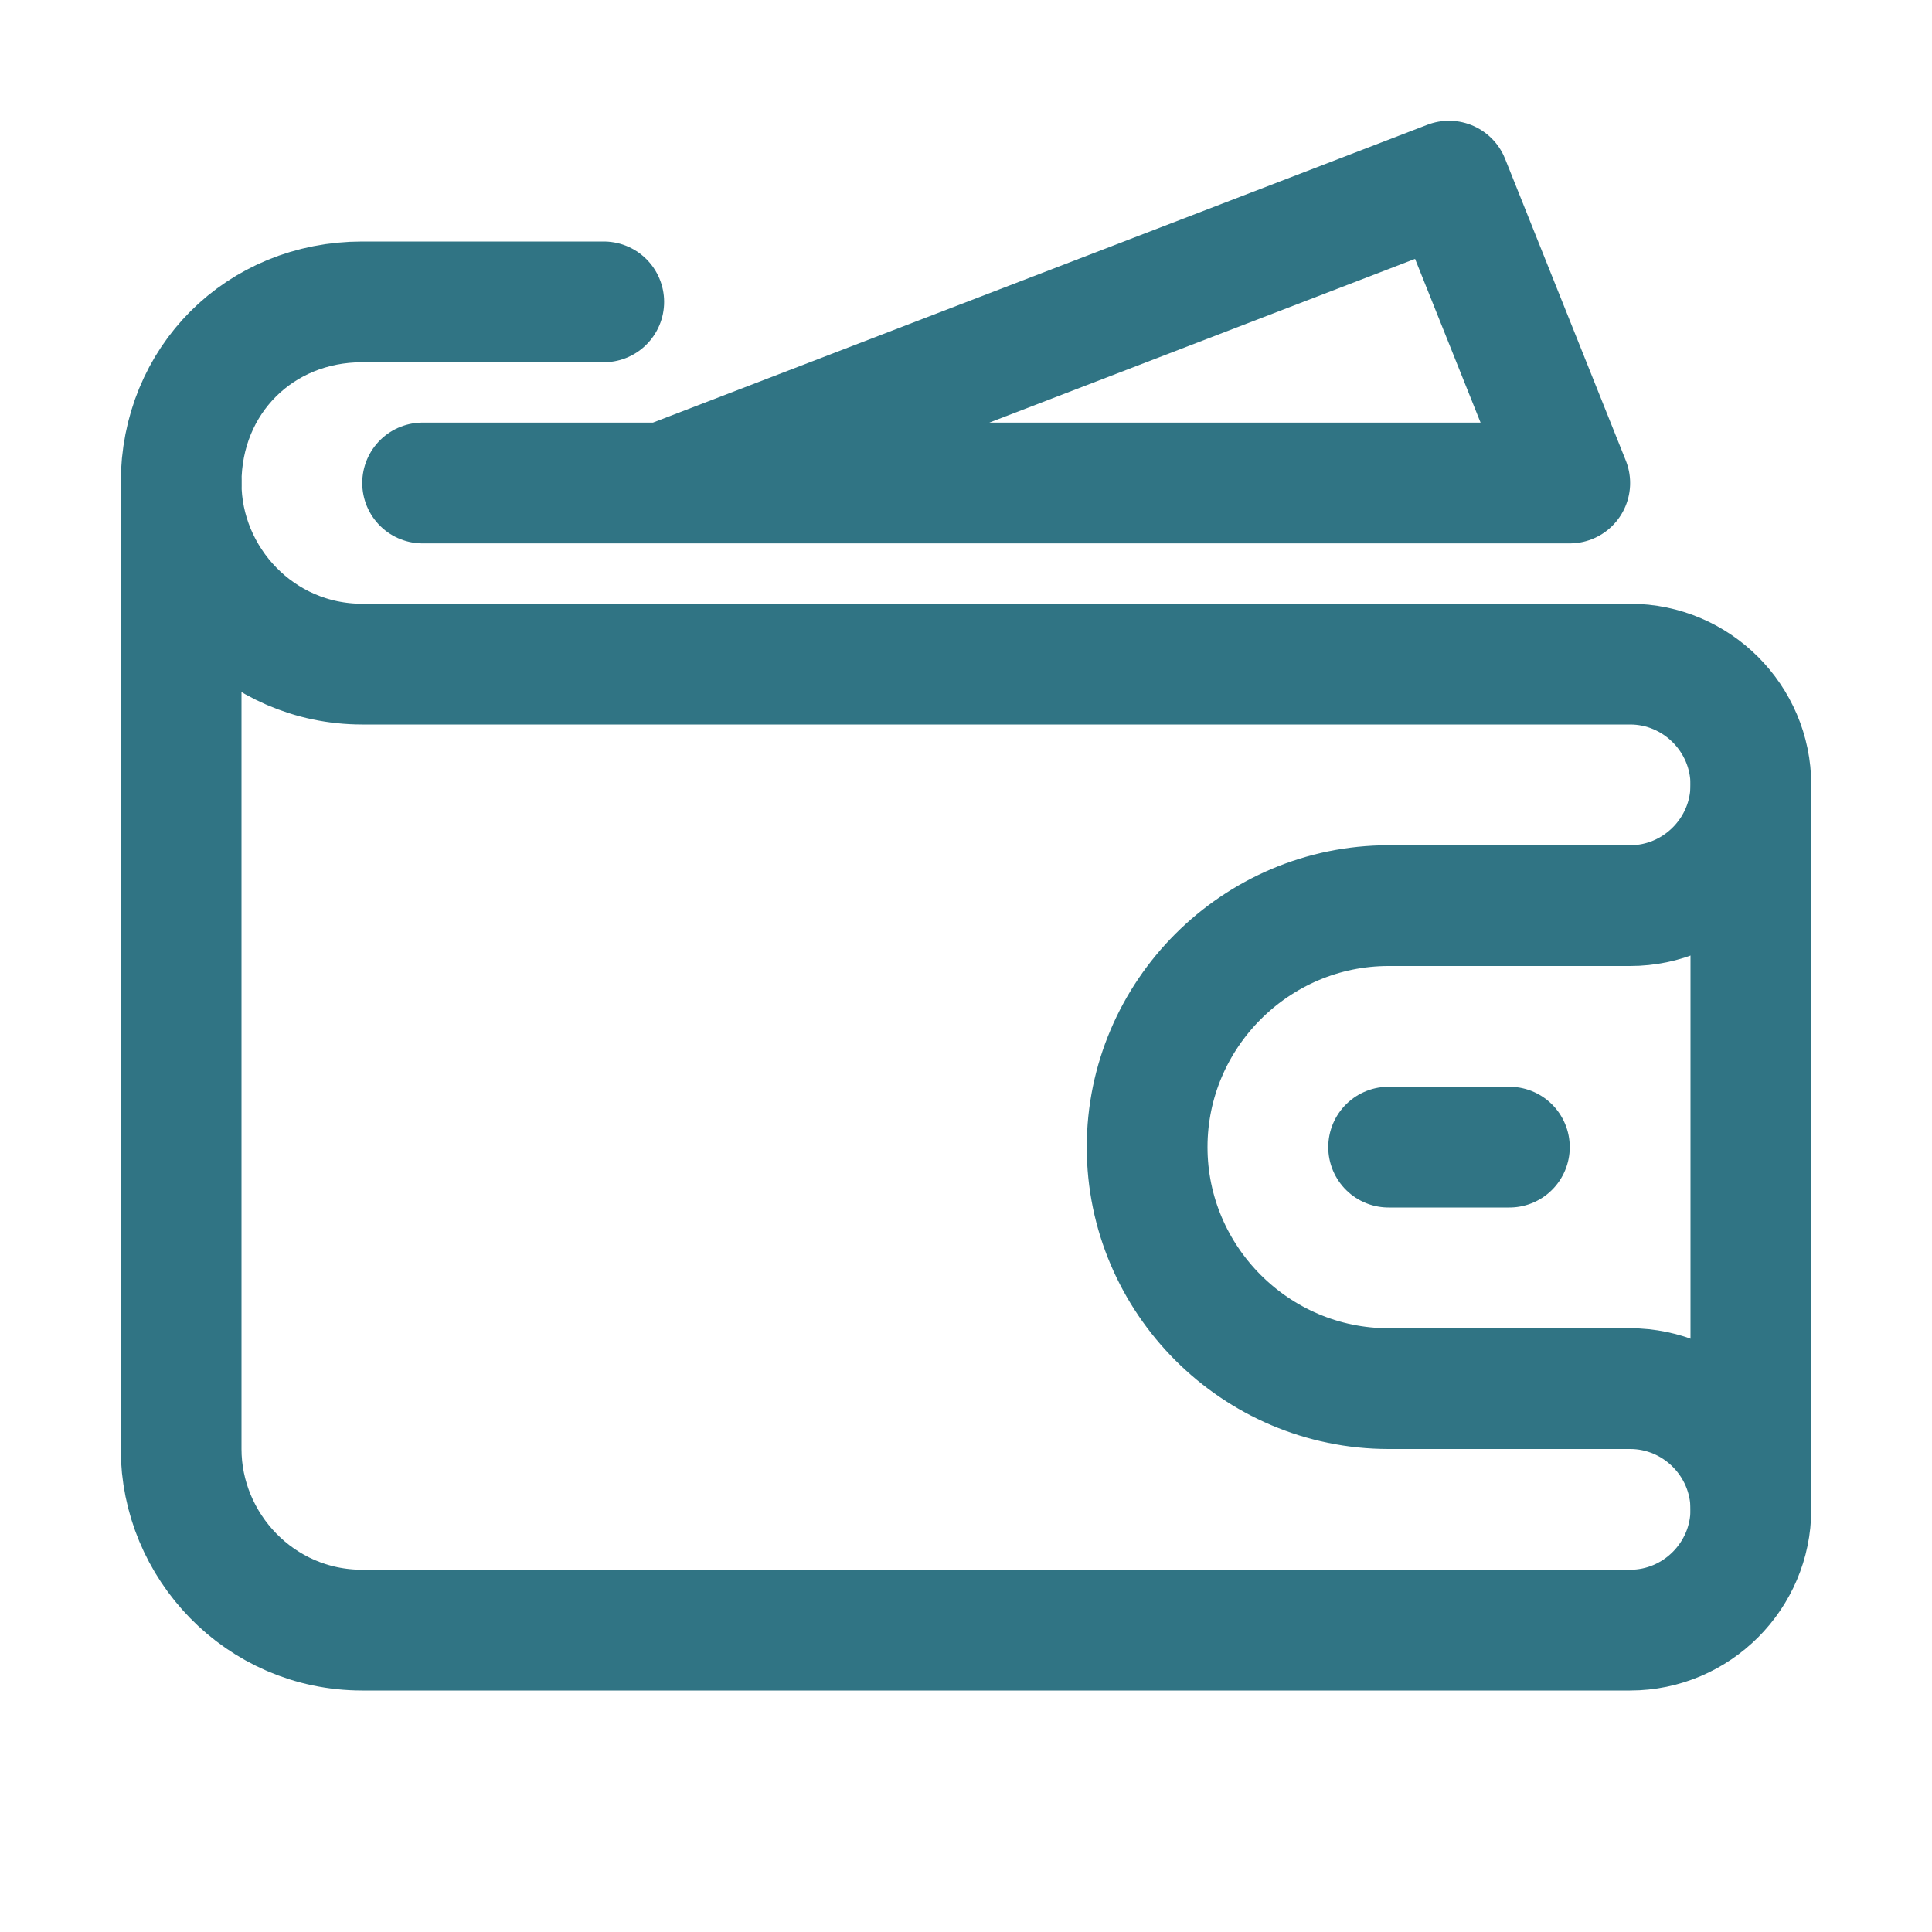
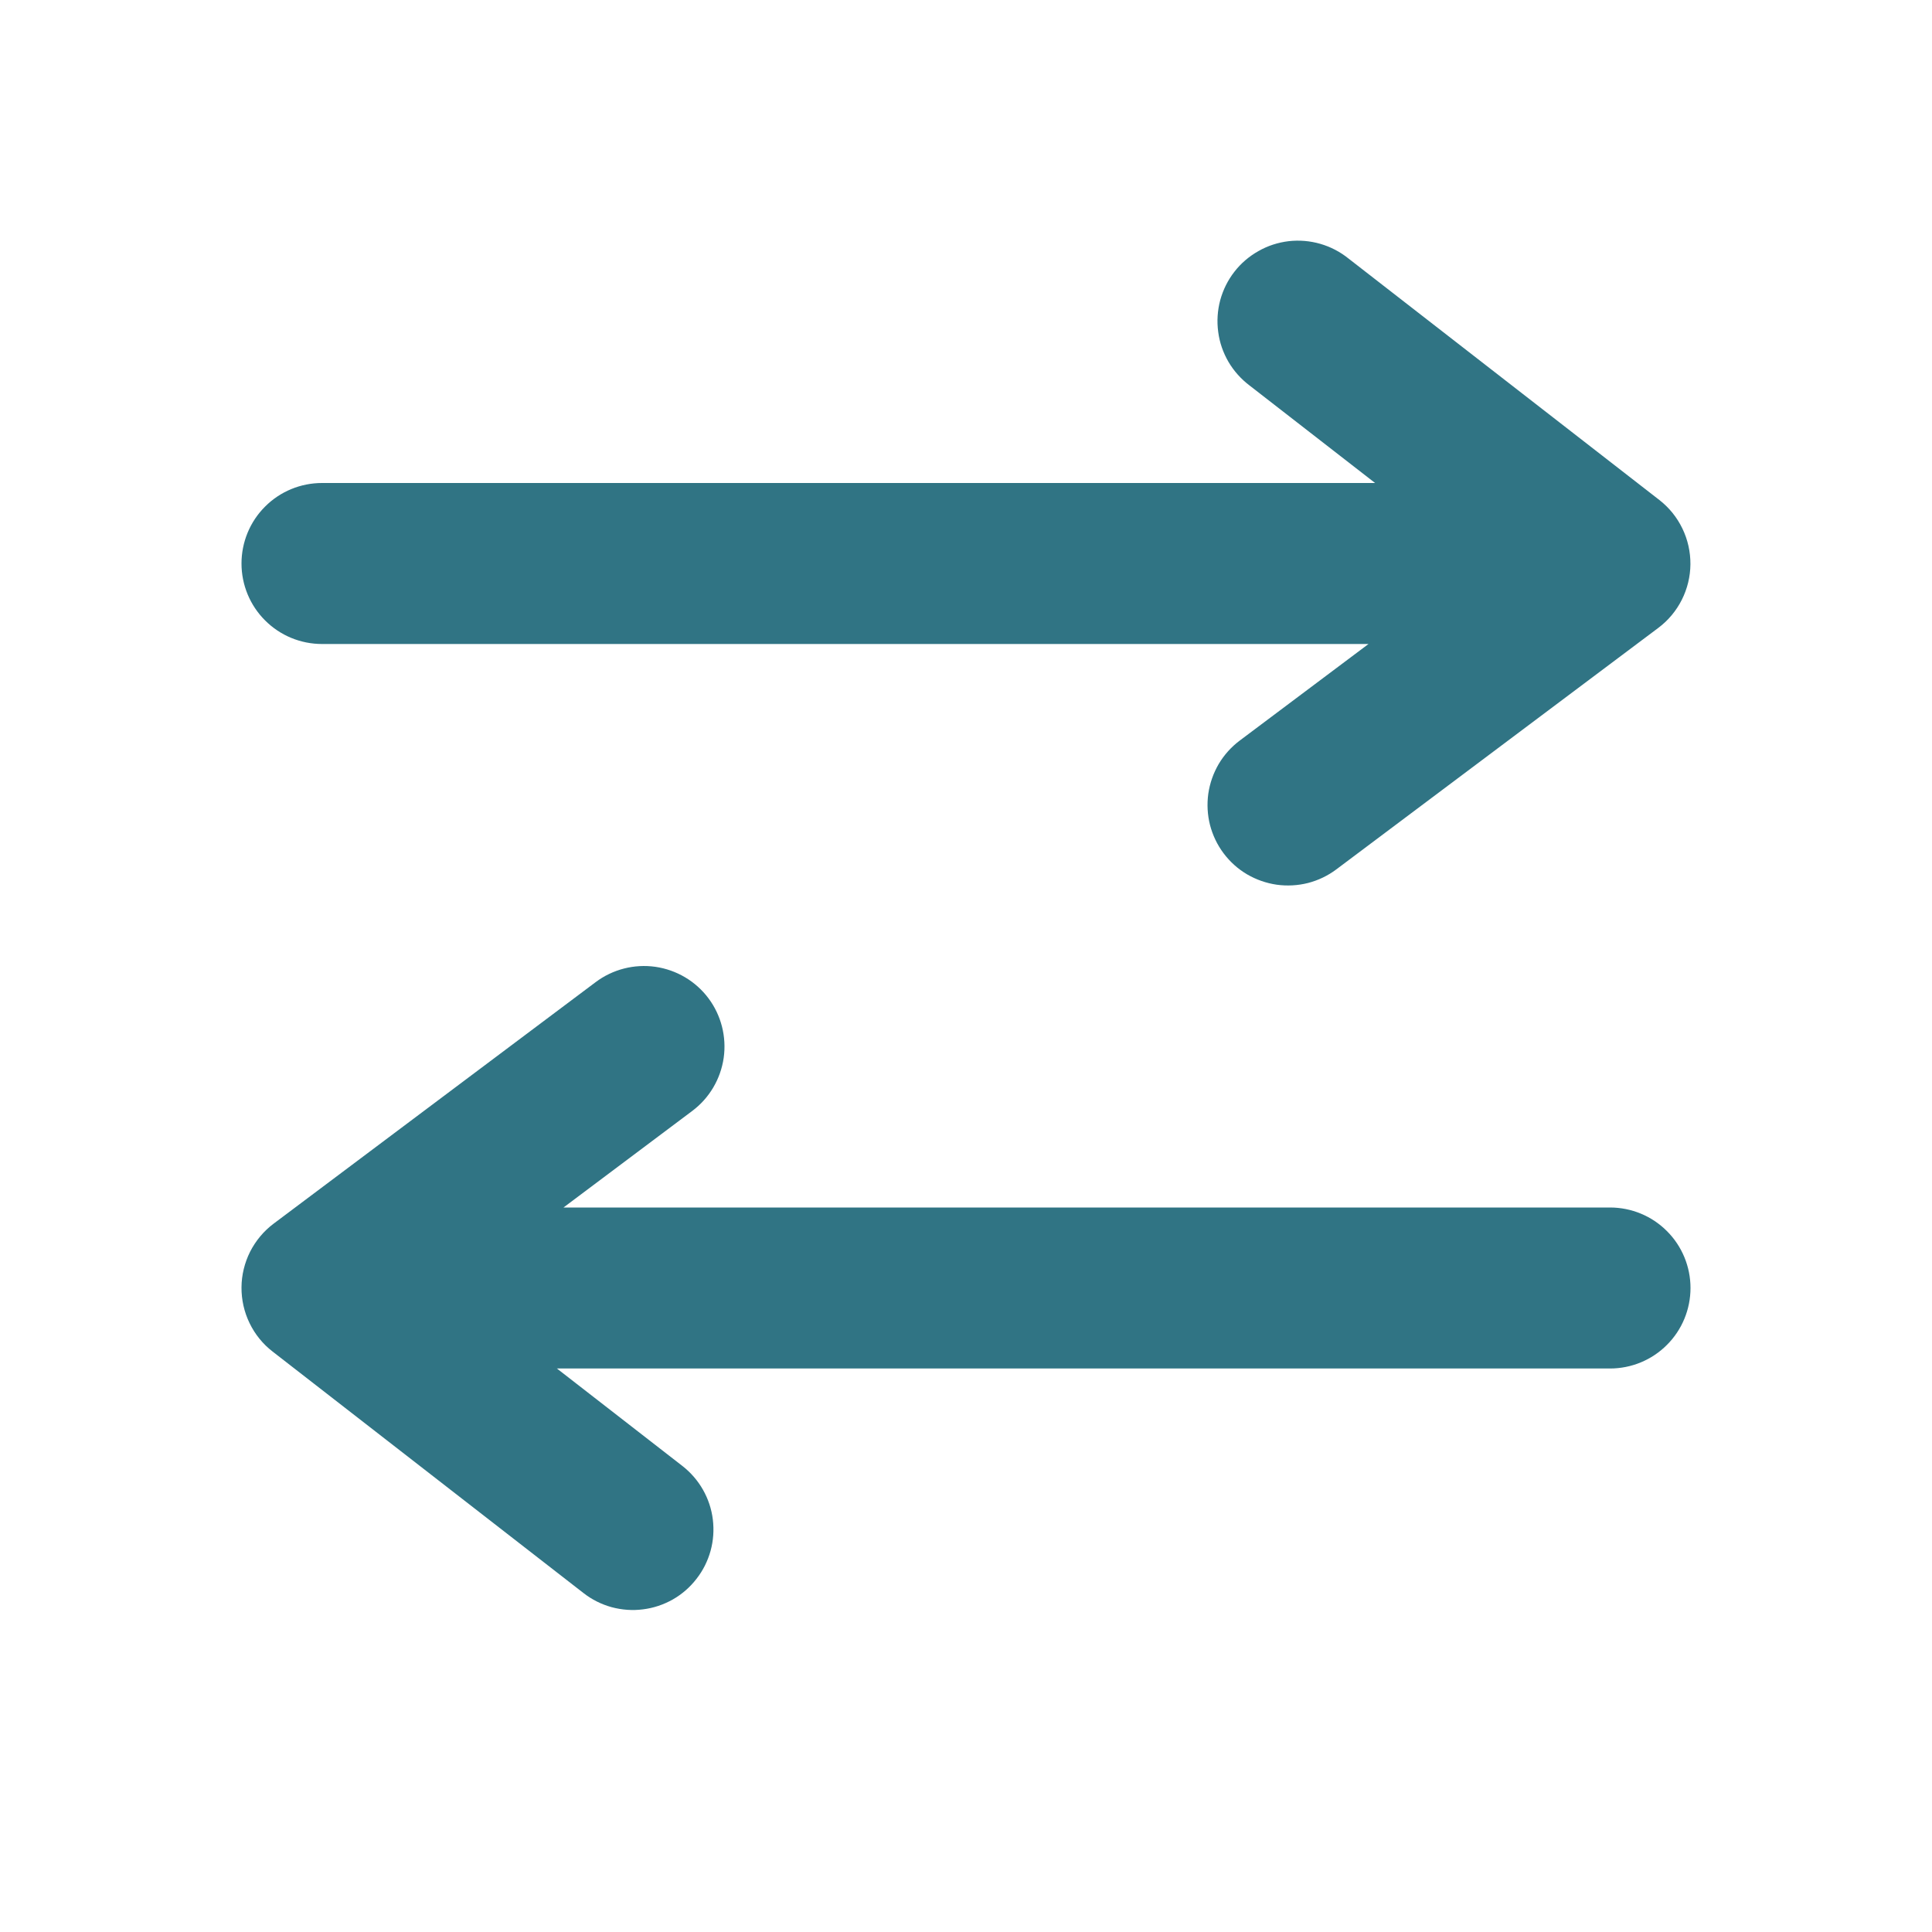
- <svg xmlns="http://www.w3.org/2000/svg" version="1.1" id="Icons" x="0px" y="0px" viewBox="0 0 32 32" style="enable-background:new 0 0 32 32;" xml:space="preserve">
-   <style type="text/css">
- 	.st0{fill:none;stroke:#000000;stroke-width:2;stroke-linecap:round;stroke-linejoin:round;stroke-miterlimit:10;}
- 	
- 		.st1{fill:none;stroke:#000000;stroke-width:2;stroke-linecap:round;stroke-linejoin:round;stroke-miterlimit:10;stroke-dasharray:3;}
- 	.st2{fill:none;stroke:#000000;stroke-width:2;stroke-linejoin:round;stroke-miterlimit:10;}
- 	.st3{fill:none;}
- </style>
-   <g>
-     <path class="st0" d="M3,8c0-1.7,1.3-3,3-3h4" id="id_191" style="stroke: rgb(48, 116, 132);" />
-     <path class="st0" d="M19,19L19,19c0-2.2,1.8-4,4-4h4c1.1,0,2-0.9,2-2v0c0-1.1-0.9-2-2-2H6c-1.7,0-3-1.4-3-3v16c0,1.6,1.3,3,3,3h21   c1.1,0,2-0.9,2-2v0c0-1.1-0.9-2-2-2h-4C20.8,23,19,21.2,19,19z" id="id_192" style="stroke: rgb(48, 116, 132);" />
-   </g>
-   <polyline class="st0" points="11,8 24,3 26,8 7,8 " id="id_193" style="stroke: rgb(48, 116, 132);" />
-   <line class="st0" x1="23" y1="19" x2="25" y2="19" id="id_194" style="stroke: rgb(48, 116, 132);" />
-   <line class="st0" x1="29" y1="13" x2="29" y2="25" id="id_195" style="stroke: rgb(48, 116, 132);" />
-   <rect x="-360" y="-216" class="st3" width="536" height="680" id="id_196" />
+ <svg xmlns="http://www.w3.org/2000/svg" width="24" height="24" viewBox="0 0 24 24" fill="none">
+   <path d="M7.249 19.79L3.387 16.79C3.265 16.696 3.167 16.575 3.1 16.436C3.033 16.298 2.999 16.146 3 15.992C3.001 15.838 3.038 15.687 3.107 15.549C3.177 15.412 3.277 15.292 3.4 15.2L7.4 12.2C7.612 12.041 7.879 11.973 8.141 12.01C8.404 12.048 8.641 12.188 8.8 12.4C8.959 12.612 9.027 12.879 8.99 13.141C8.952 13.404 8.812 13.641 8.6 13.8L7 15H20C20.265 15 20.52 15.105 20.707 15.293C20.895 15.48 21 15.735 21 16C21 16.265 20.895 16.52 20.707 16.707C20.52 16.895 20.265 17 20 17H6.918L8.476 18.21C8.58 18.291 8.667 18.391 8.732 18.505C8.797 18.619 8.839 18.745 8.855 18.875C8.871 19.006 8.862 19.138 8.827 19.265C8.792 19.391 8.733 19.51 8.652 19.613C8.572 19.717 8.472 19.804 8.358 19.869C8.243 19.934 8.118 19.976 7.987 19.992C7.857 20.009 7.725 19.999 7.598 19.965C7.471 19.93 7.353 19.871 7.249 19.79V19.79ZM15.2 10.6C15.121 10.495 15.064 10.375 15.031 10.248C14.999 10.121 14.992 9.989 15.01 9.859C15.029 9.729 15.073 9.604 15.139 9.491C15.206 9.378 15.295 9.279 15.4 9.2L17 8H4C3.735 8 3.48 7.895 3.293 7.707C3.105 7.52 3 7.265 3 7C3 6.735 3.105 6.48 3.293 6.293C3.48 6.105 3.735 6 4 6H17.082L15.524 4.79C15.418 4.71 15.328 4.61 15.261 4.496C15.194 4.381 15.15 4.255 15.133 4.123C15.115 3.991 15.124 3.857 15.158 3.729C15.193 3.601 15.252 3.481 15.334 3.376C15.415 3.271 15.517 3.184 15.633 3.119C15.748 3.053 15.876 3.012 16.008 2.996C16.14 2.981 16.273 2.992 16.401 3.029C16.529 3.066 16.648 3.128 16.751 3.211L20.613 6.211C20.734 6.305 20.832 6.426 20.899 6.565C20.966 6.703 21 6.855 20.999 7.009C20.998 7.162 20.961 7.314 20.892 7.451C20.823 7.588 20.723 7.708 20.6 7.8L16.6 10.8C16.495 10.879 16.375 10.936 16.248 10.969C16.121 11.001 15.989 11.008 15.859 10.99C15.729 10.971 15.604 10.927 15.491 10.861C15.377 10.794 15.279 10.705 15.2 10.6V10.6Z" fill="#307484" id="id_102" />
</svg>
